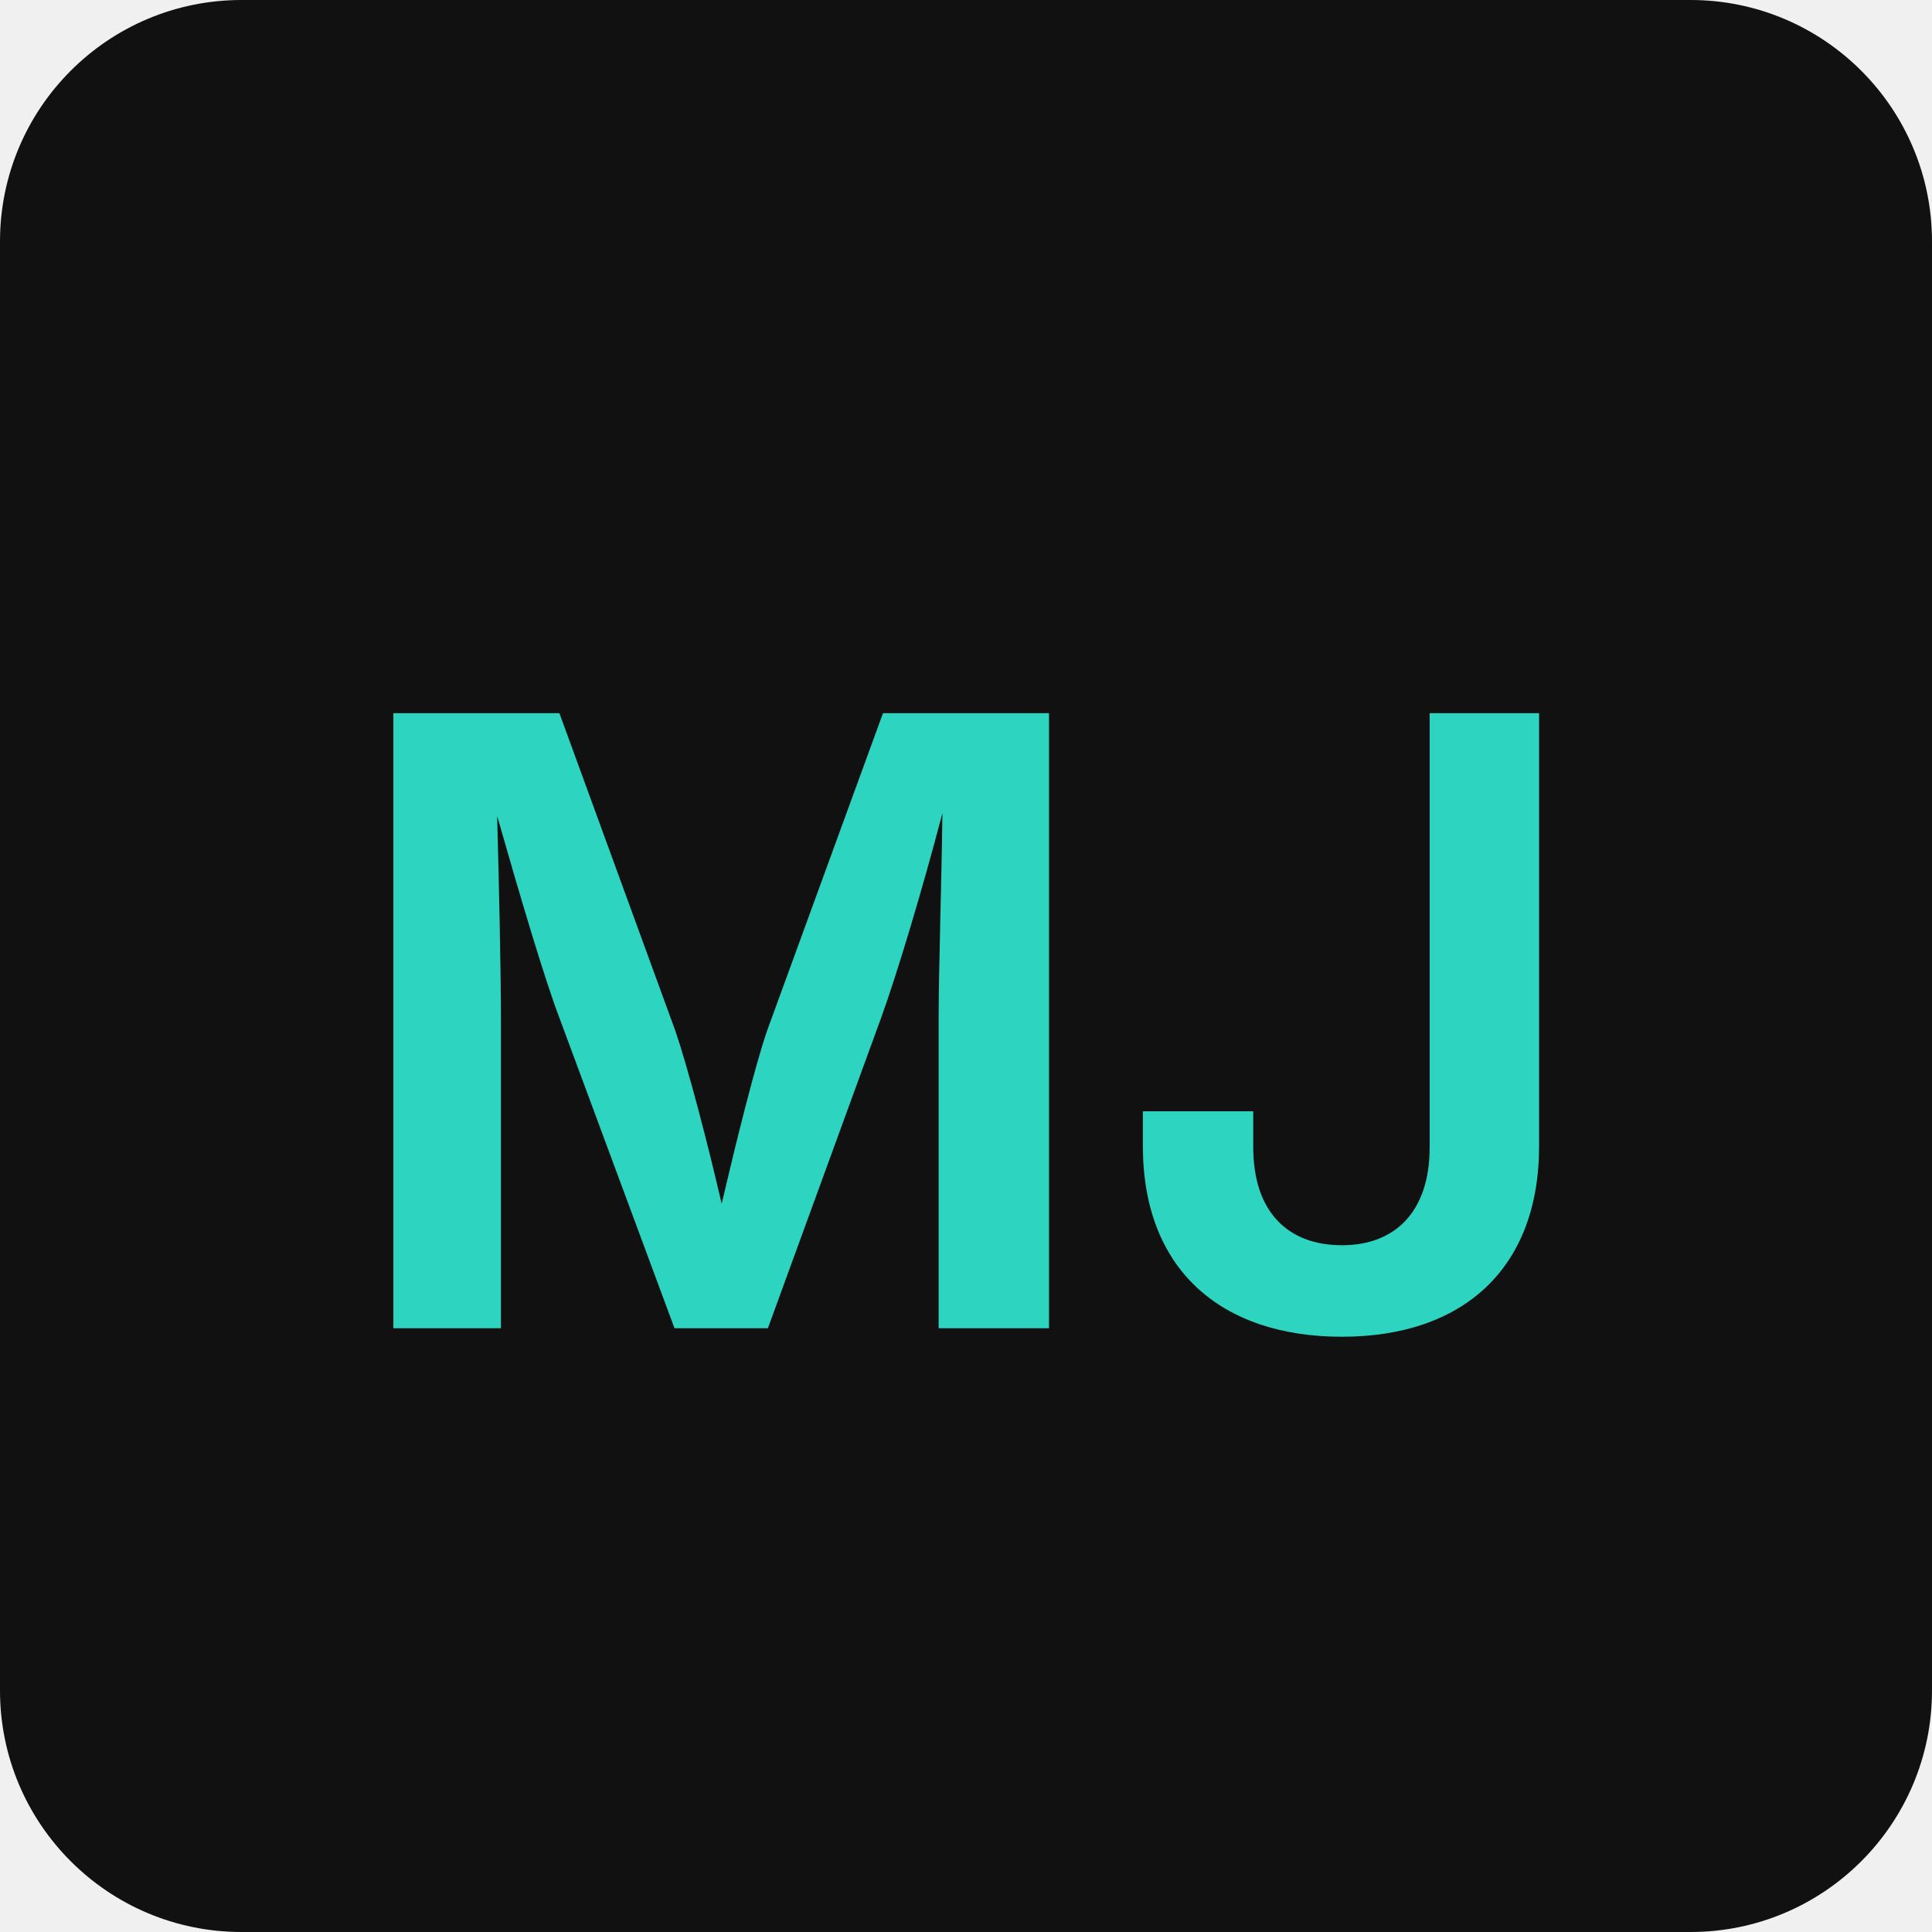
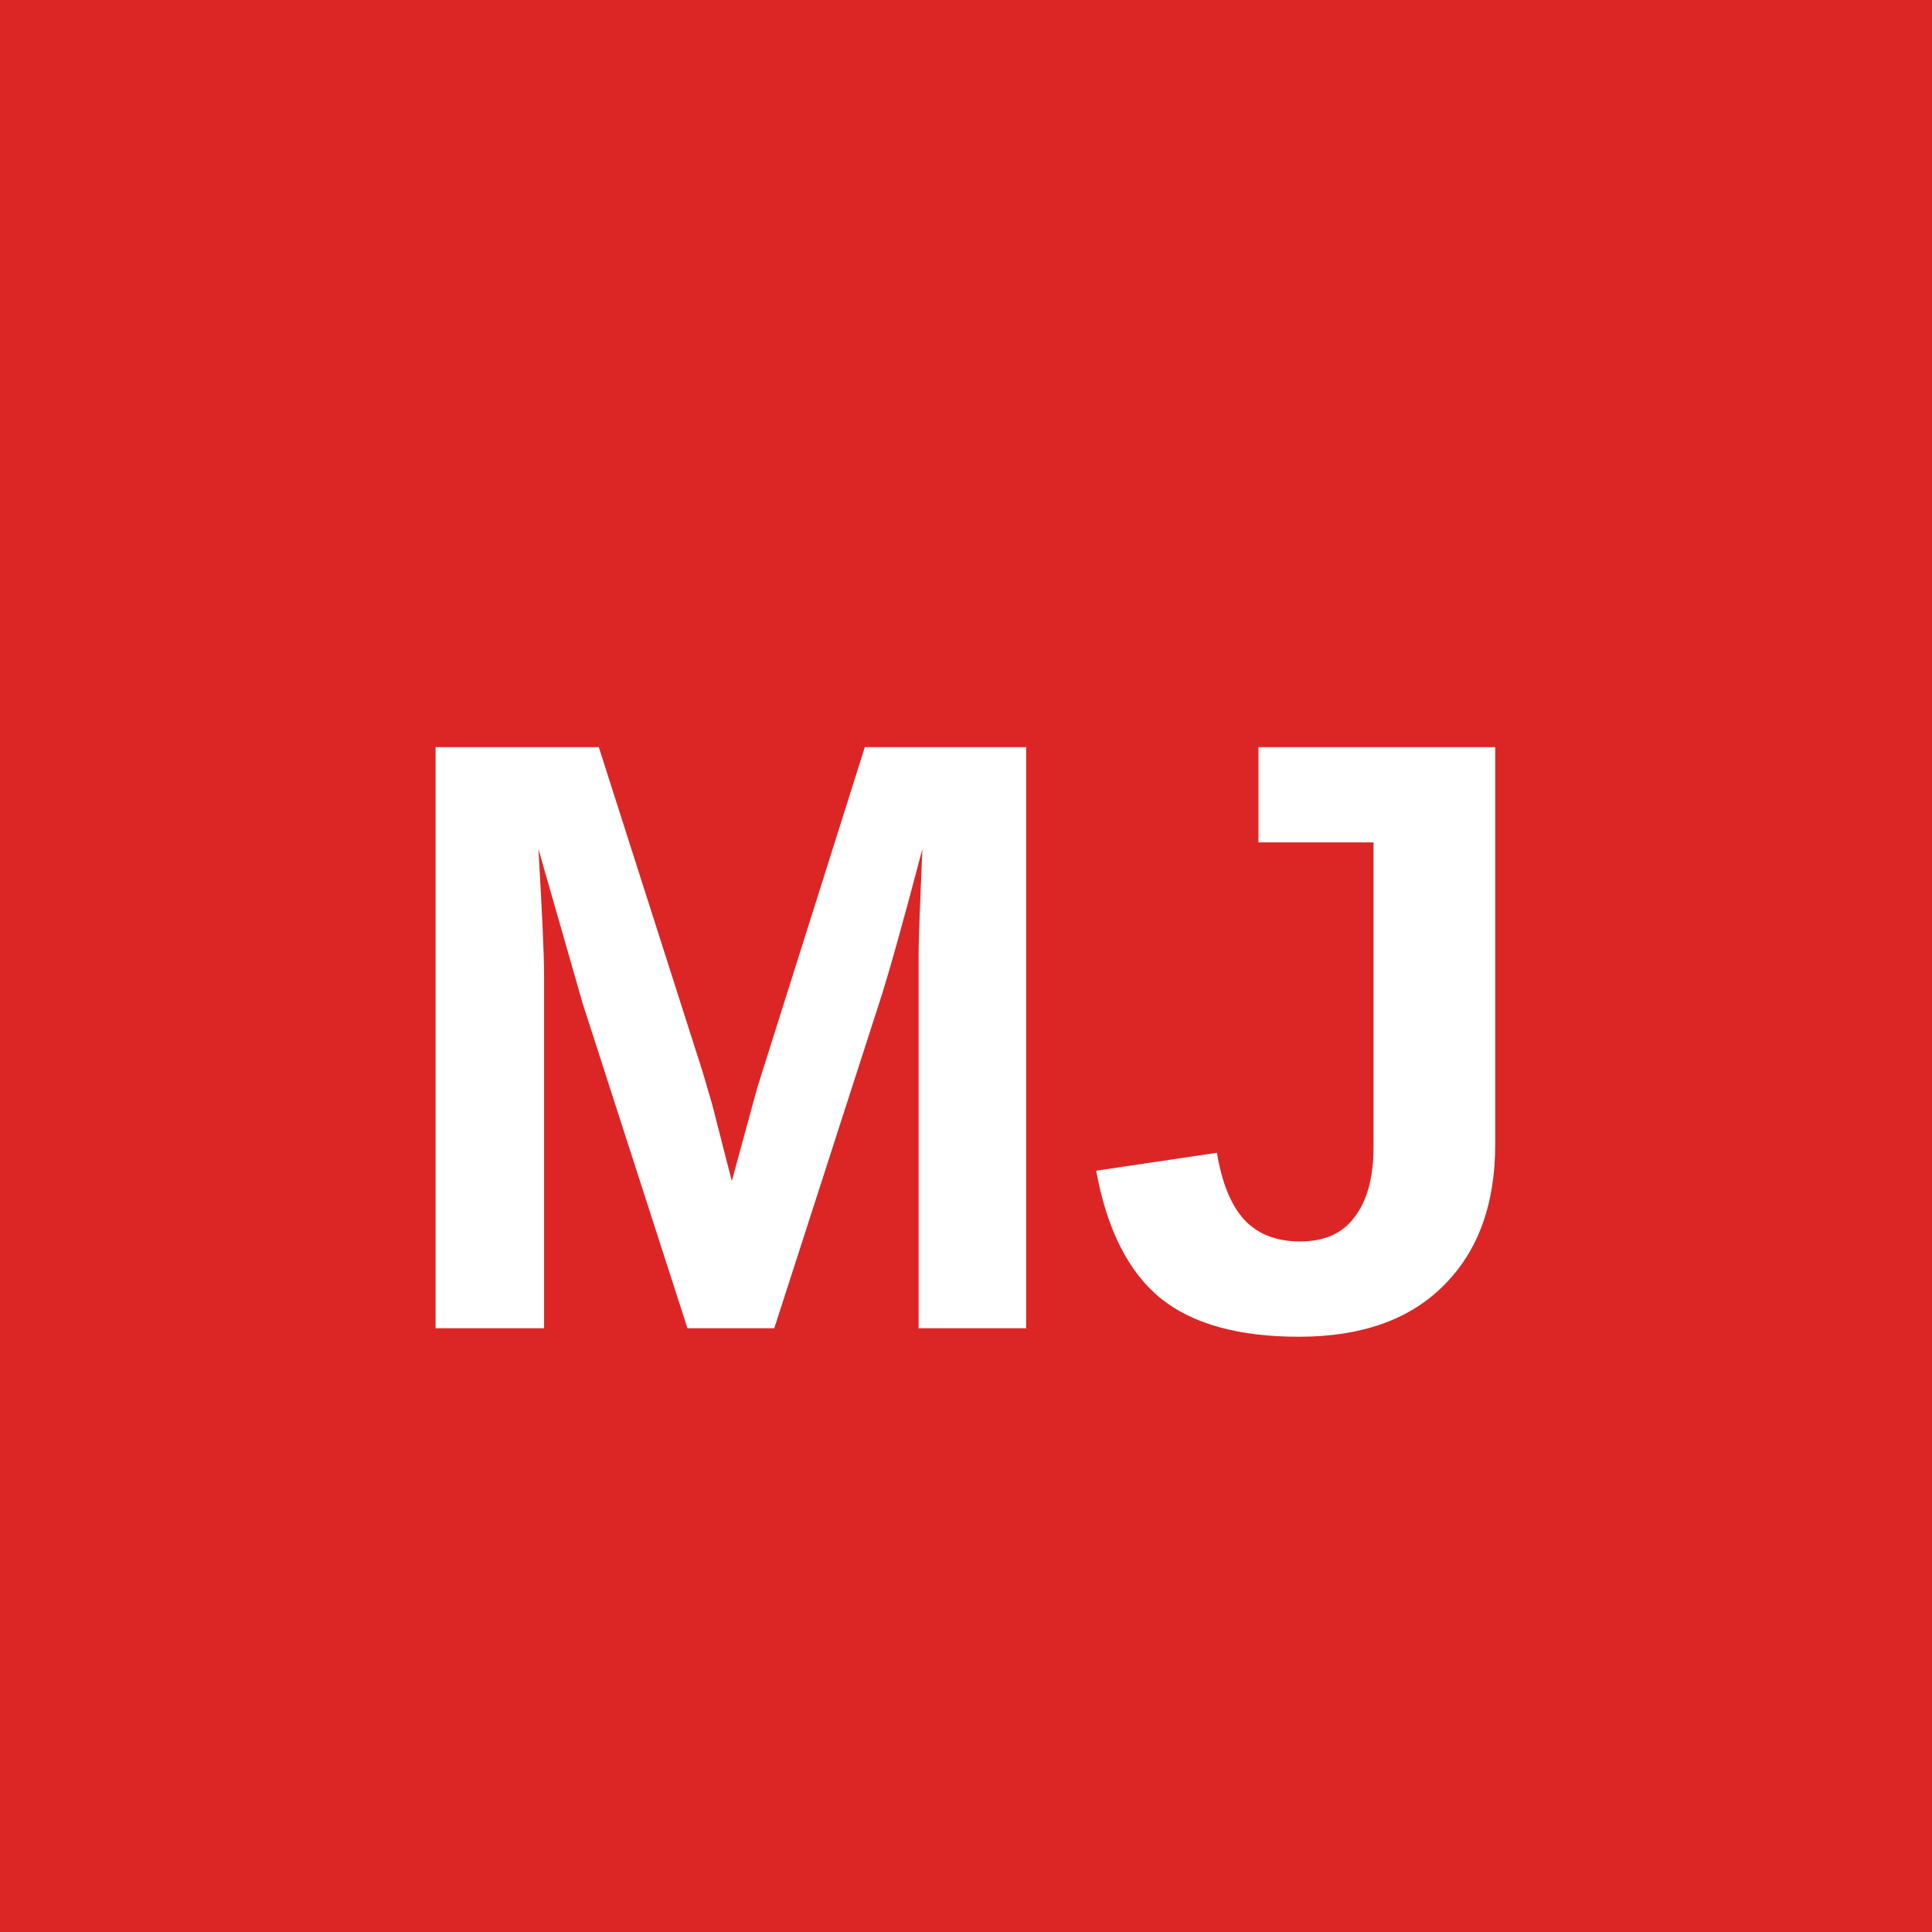
<svg xmlns="http://www.w3.org/2000/svg" viewBox="0 0 32 32">
-   <rect width="32" height="32" rx="4" fill="#111111" />
-   <text x="16" y="22" font-family="system-ui, -apple-system, sans-serif" font-size="14" font-weight="600" fill="#2dd4bf" text-anchor="middle">MJ</text>
+   <rect width="32" height="32" fill="#dc2626" />
+   <text x="16" y="22" font-family="Arial, sans-serif" font-size="14" font-weight="bold" fill="white" text-anchor="middle">MJ</text>
</svg>
